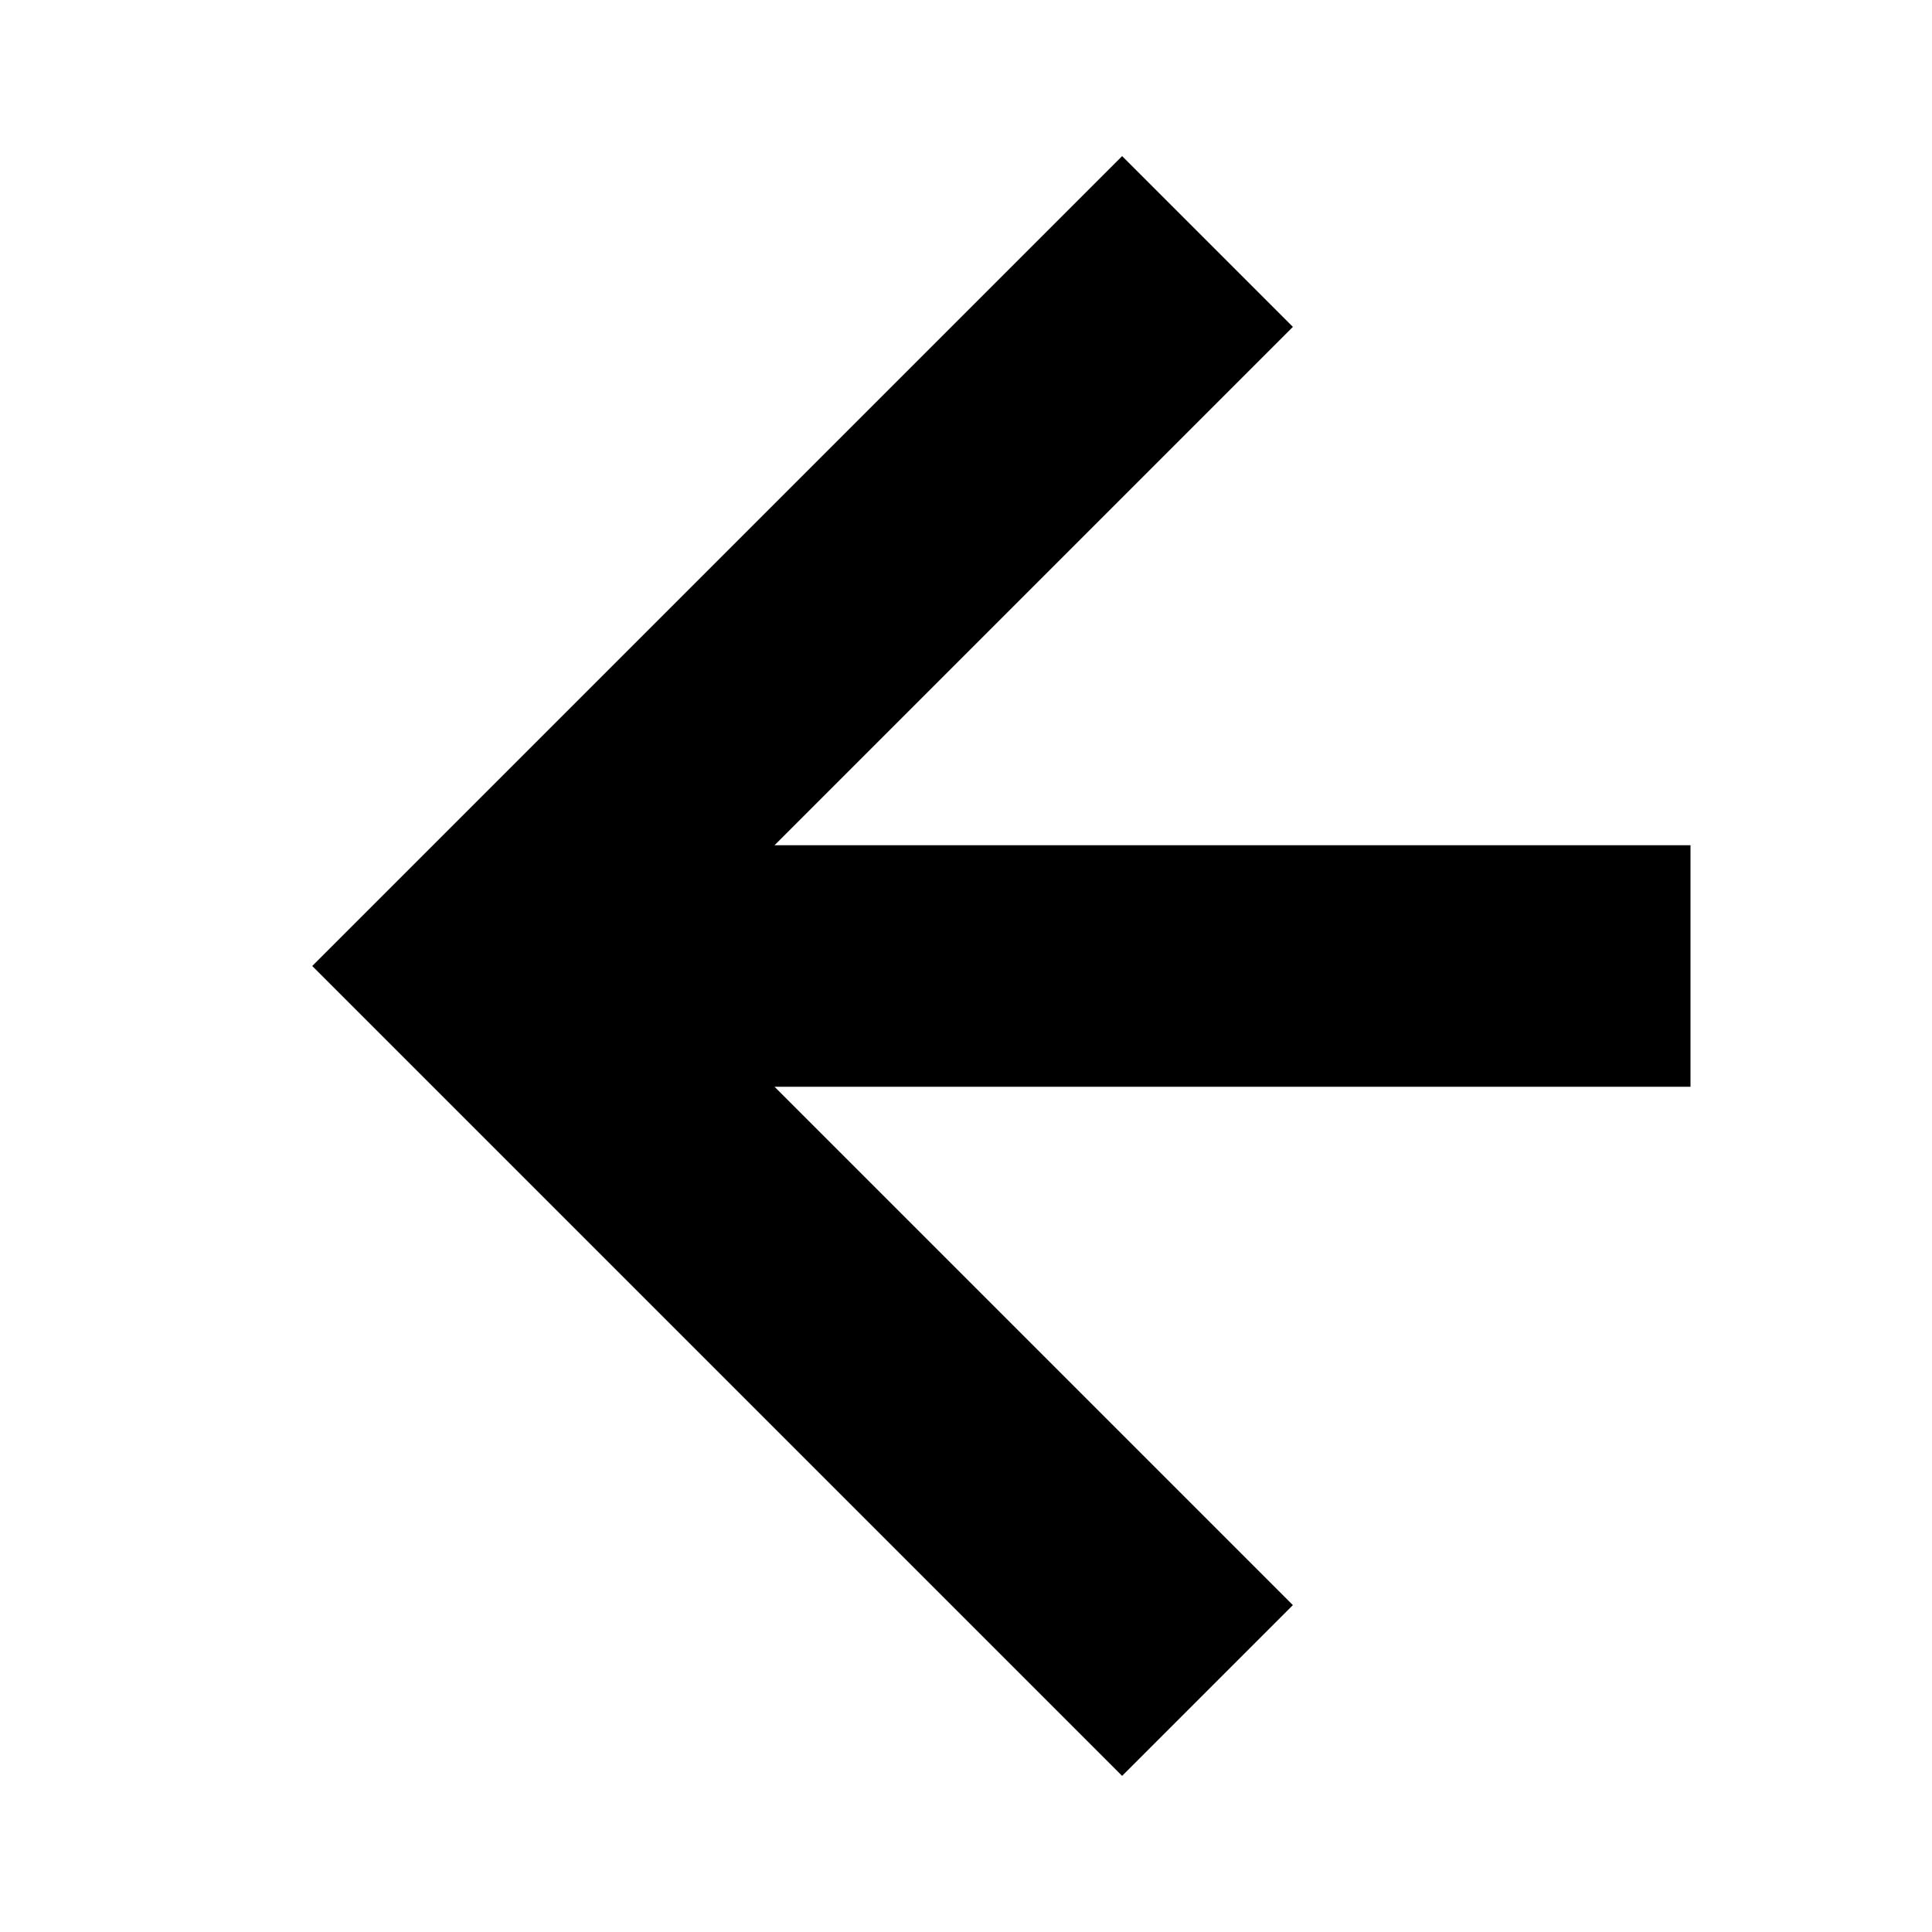
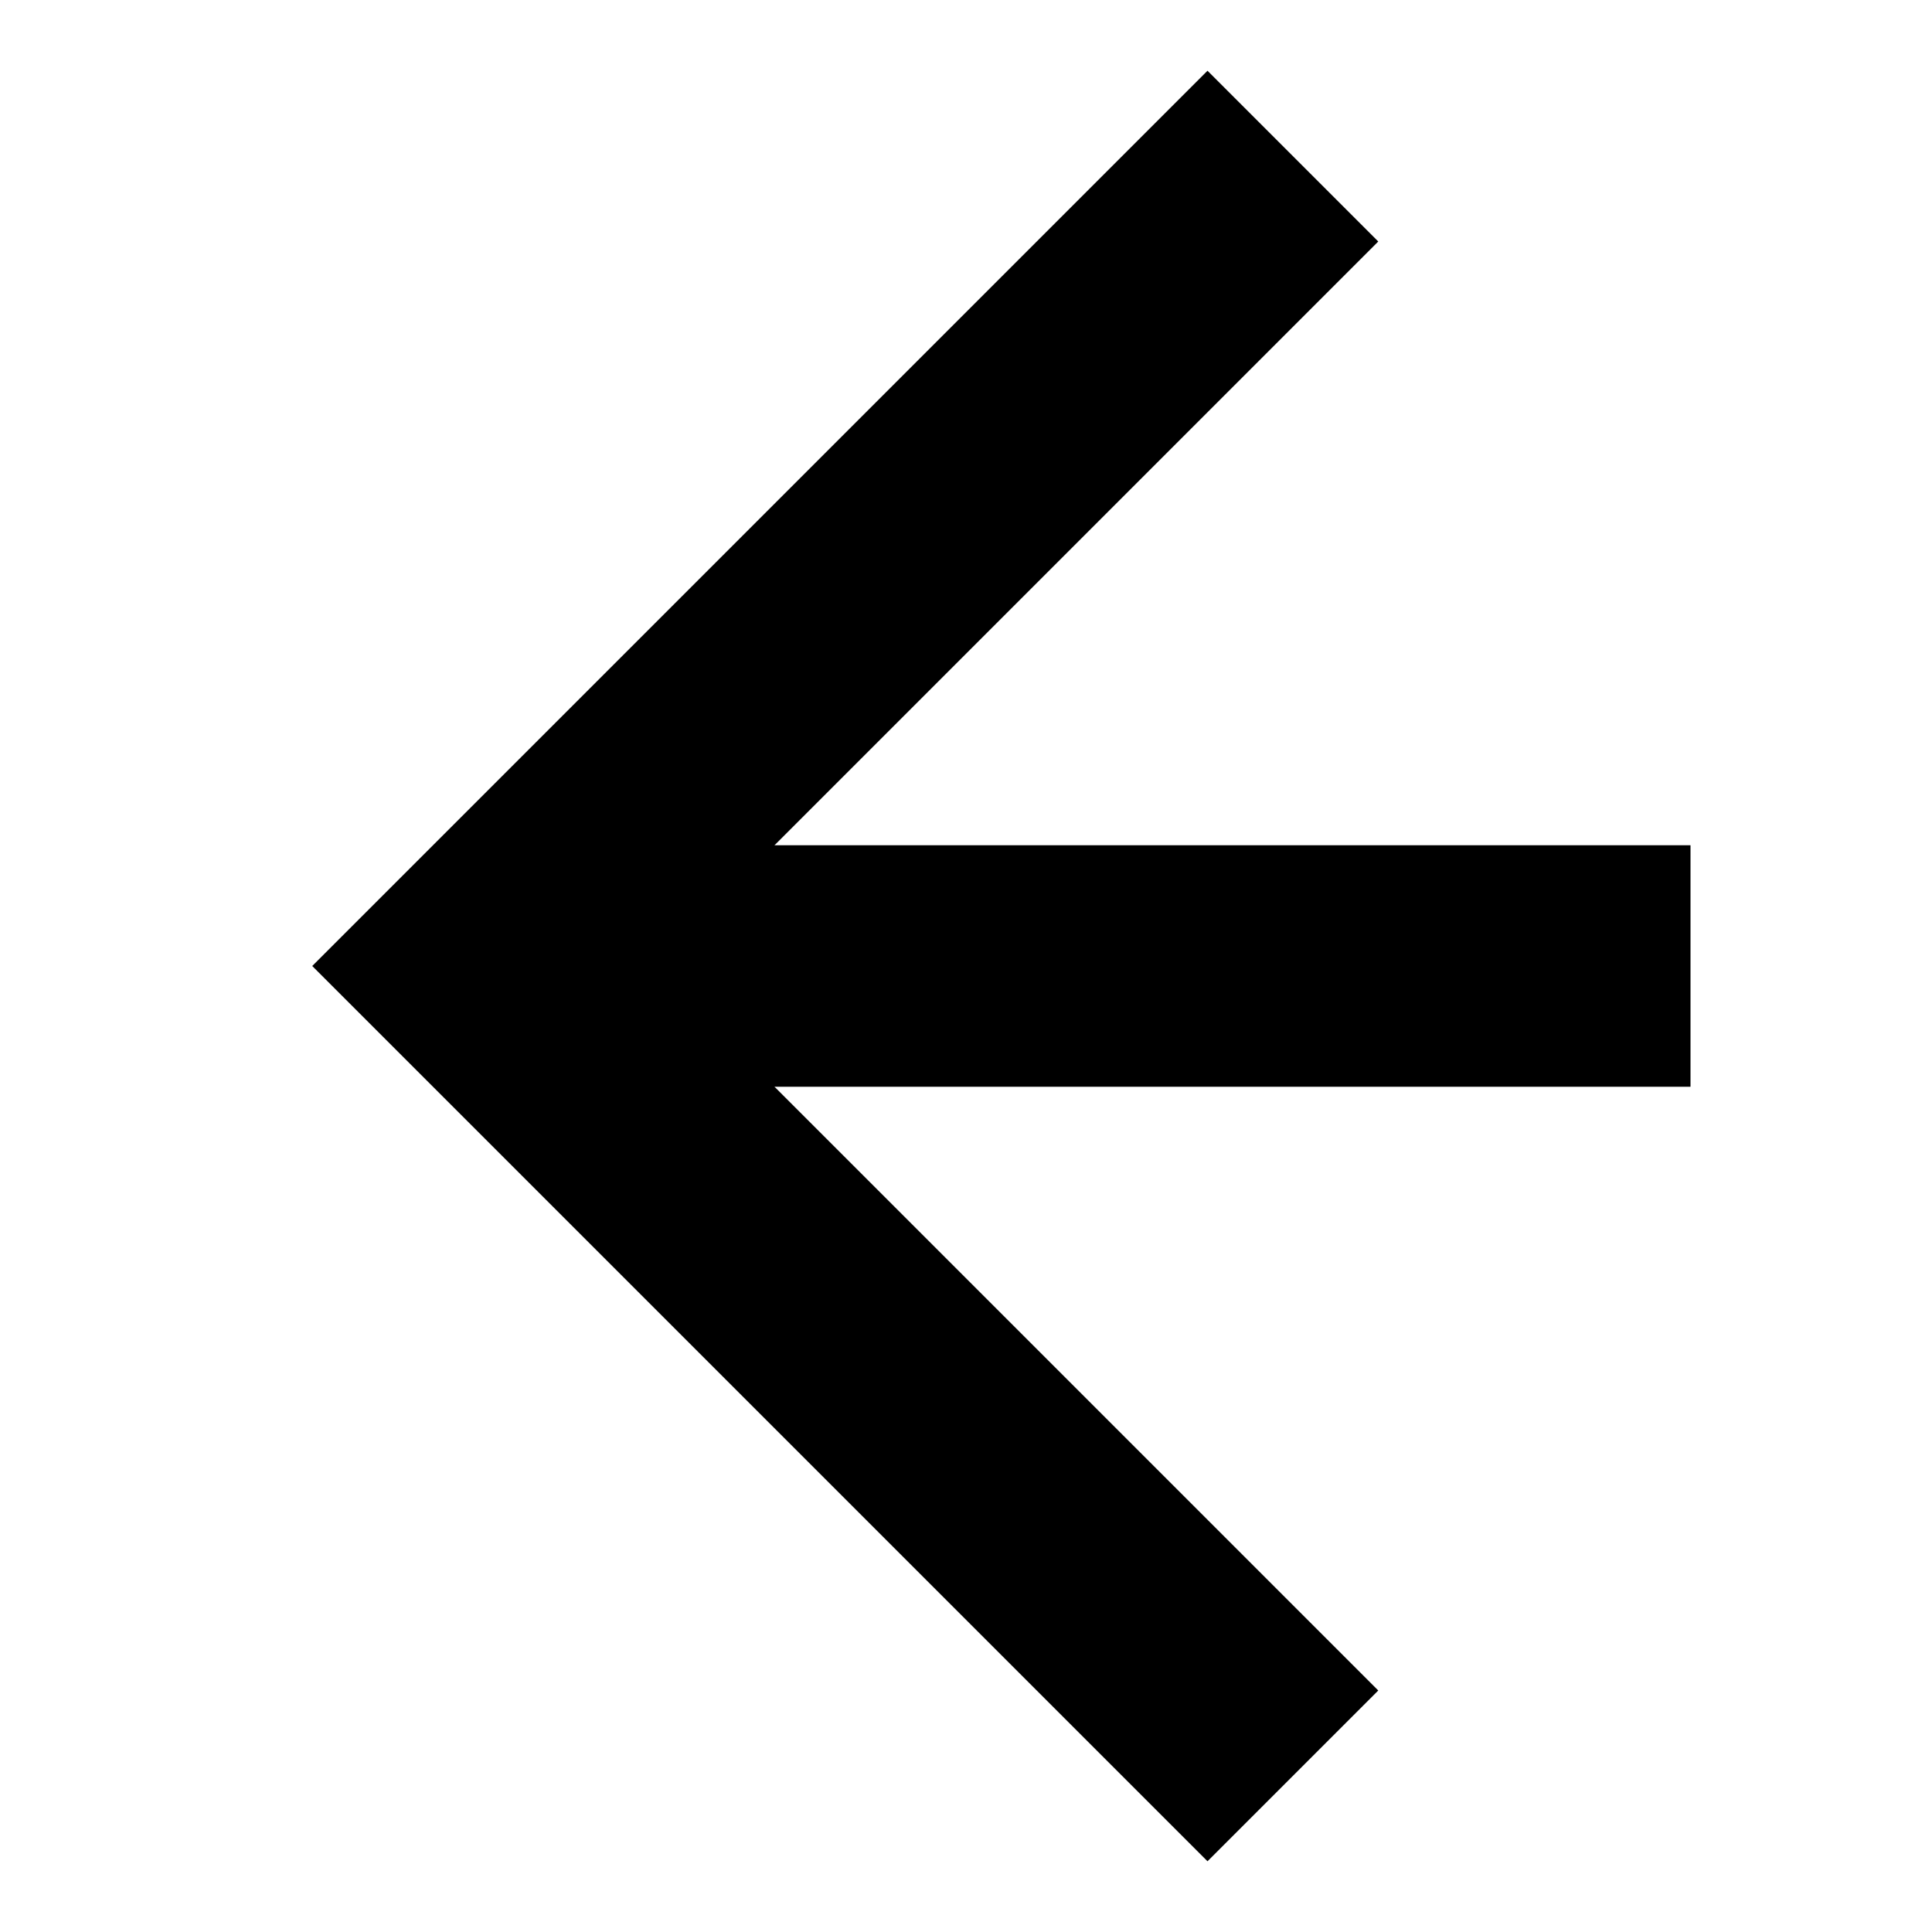
<svg xmlns="http://www.w3.org/2000/svg" width="1000" height="1000" viewBox="0 0 8 8" fill="none">
-   <path d="     M 5 7     L 2 4     L 5 1     M 2 4     L 7 4   " stroke="currentColor" stroke-width="1" />
+   <path d="     M 5 7     L 2 4     L 5 1   " stroke="currentColor" stroke-width="1" stroke-linecap="square" />
+   <path d="     M 2 4     L 7 4   " stroke="currentColor" stroke-width="1" />
</svg>
